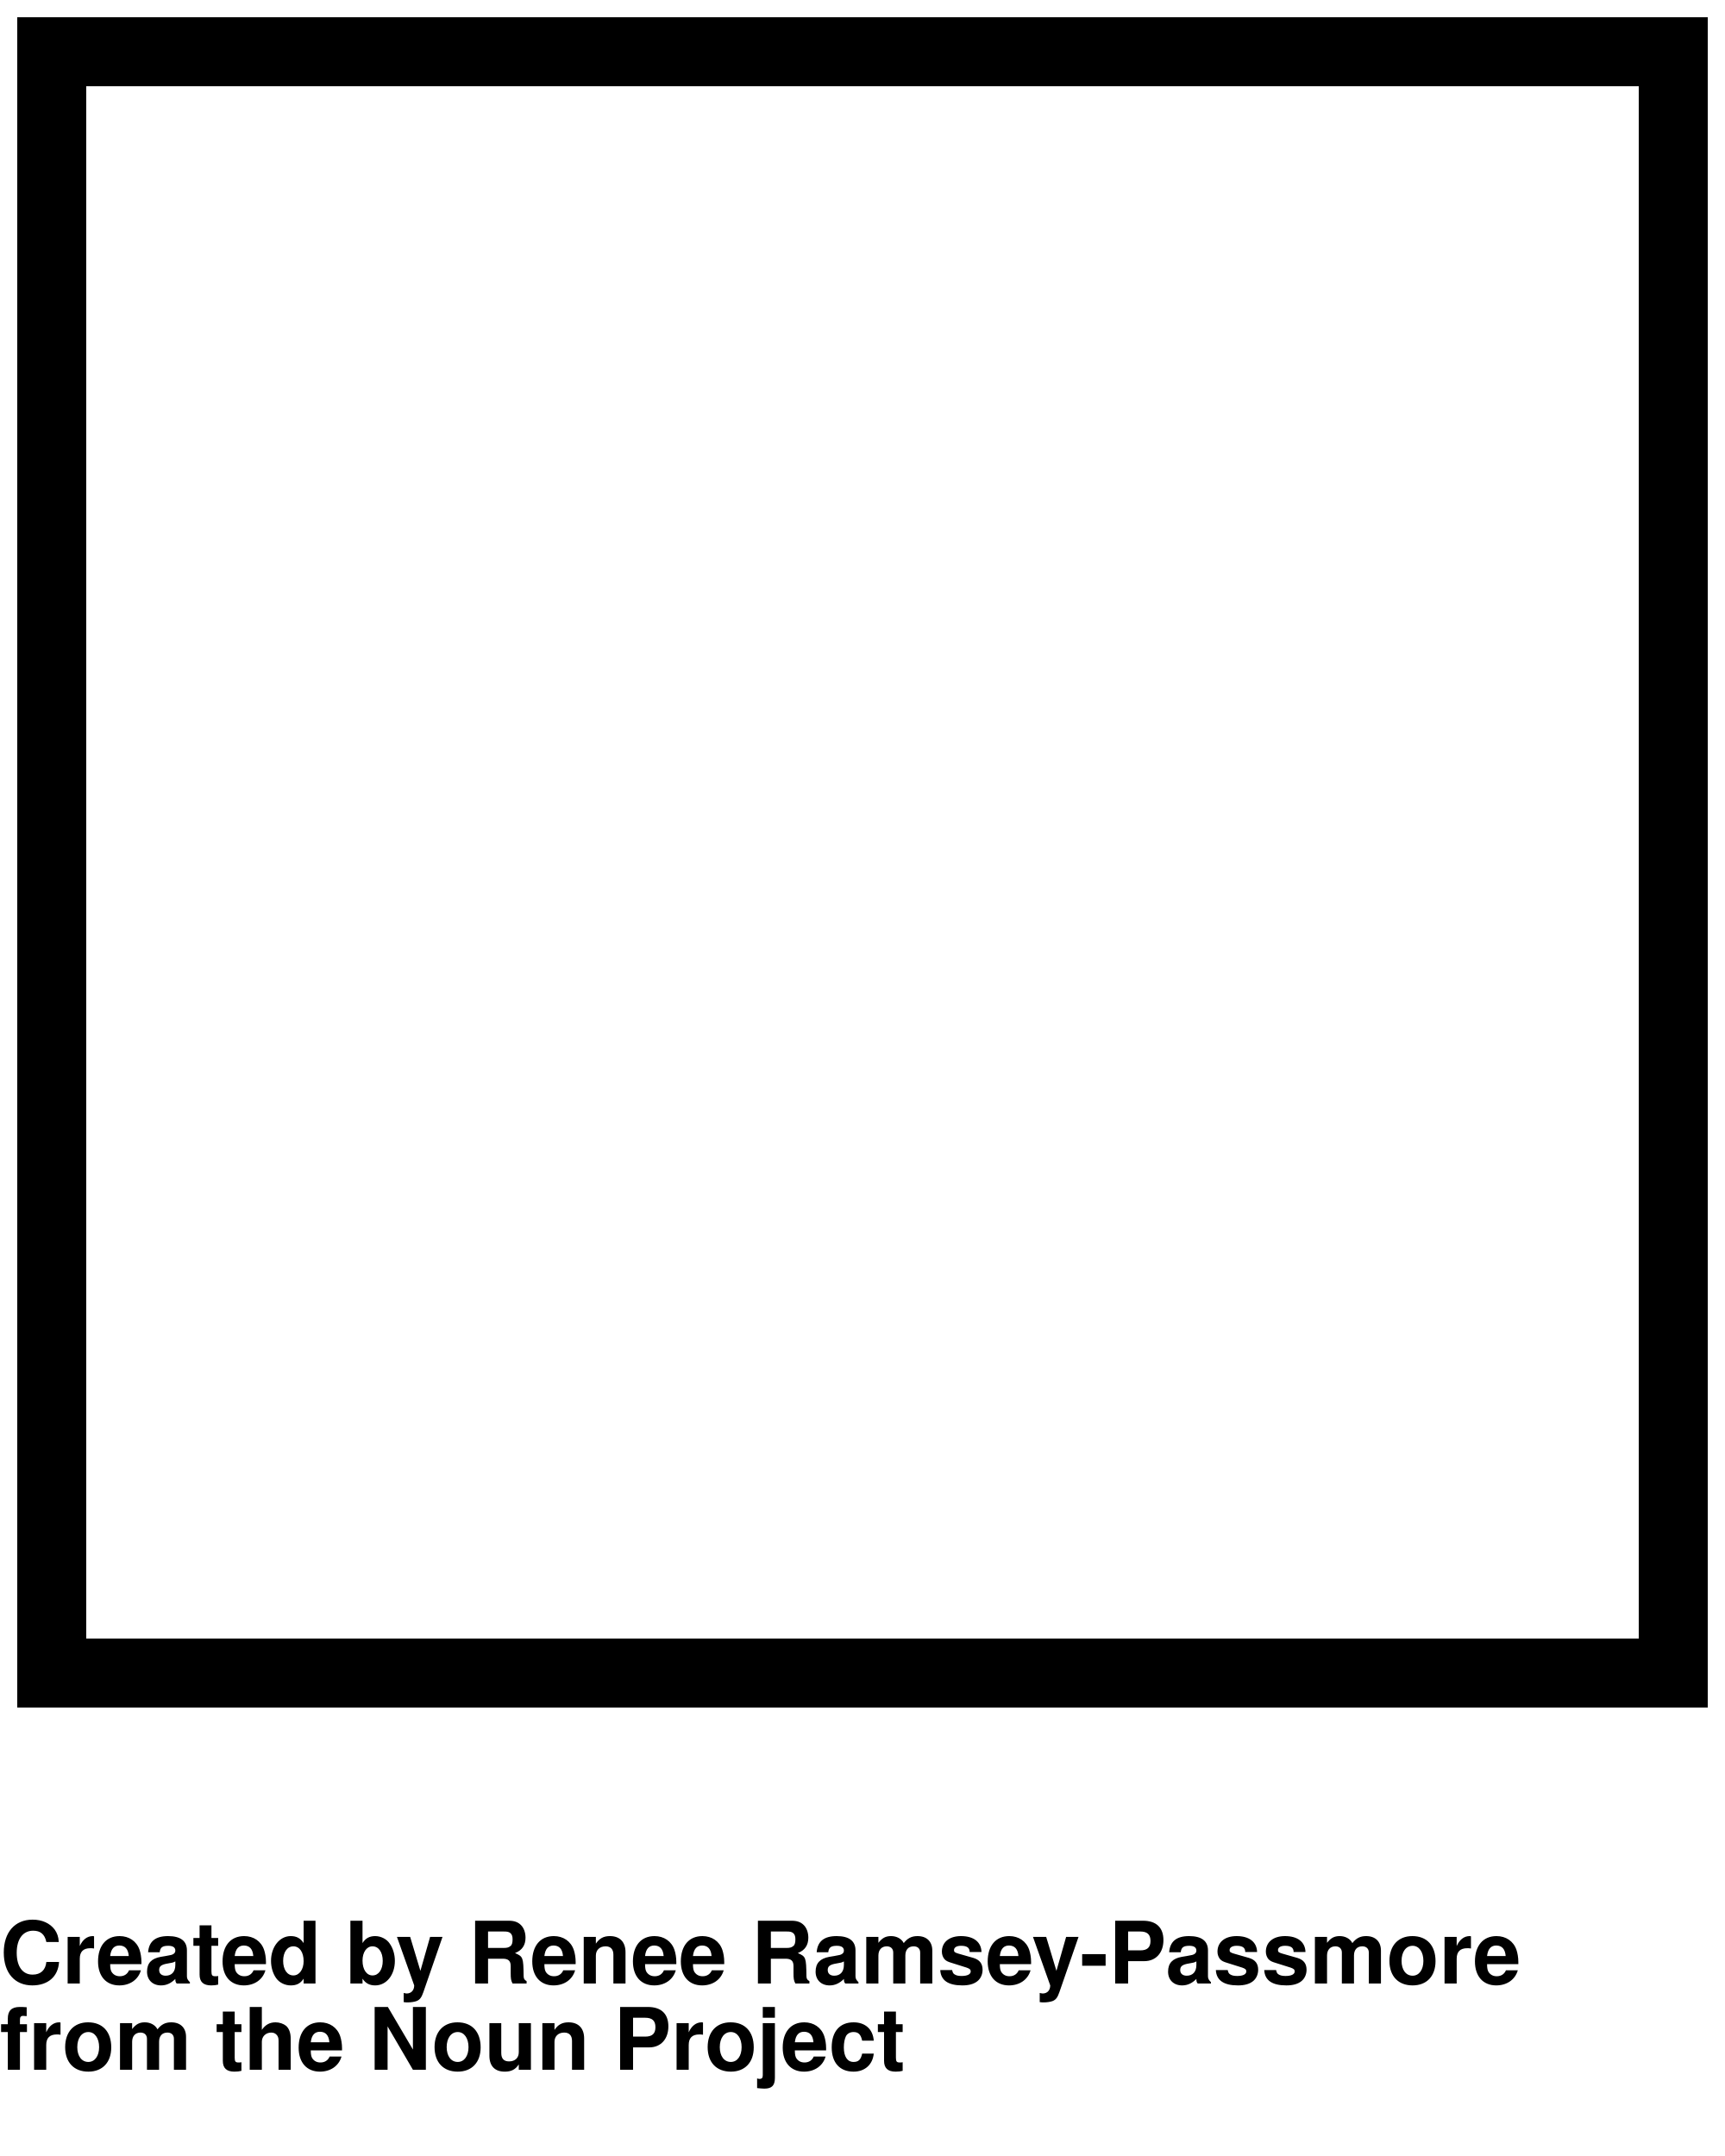
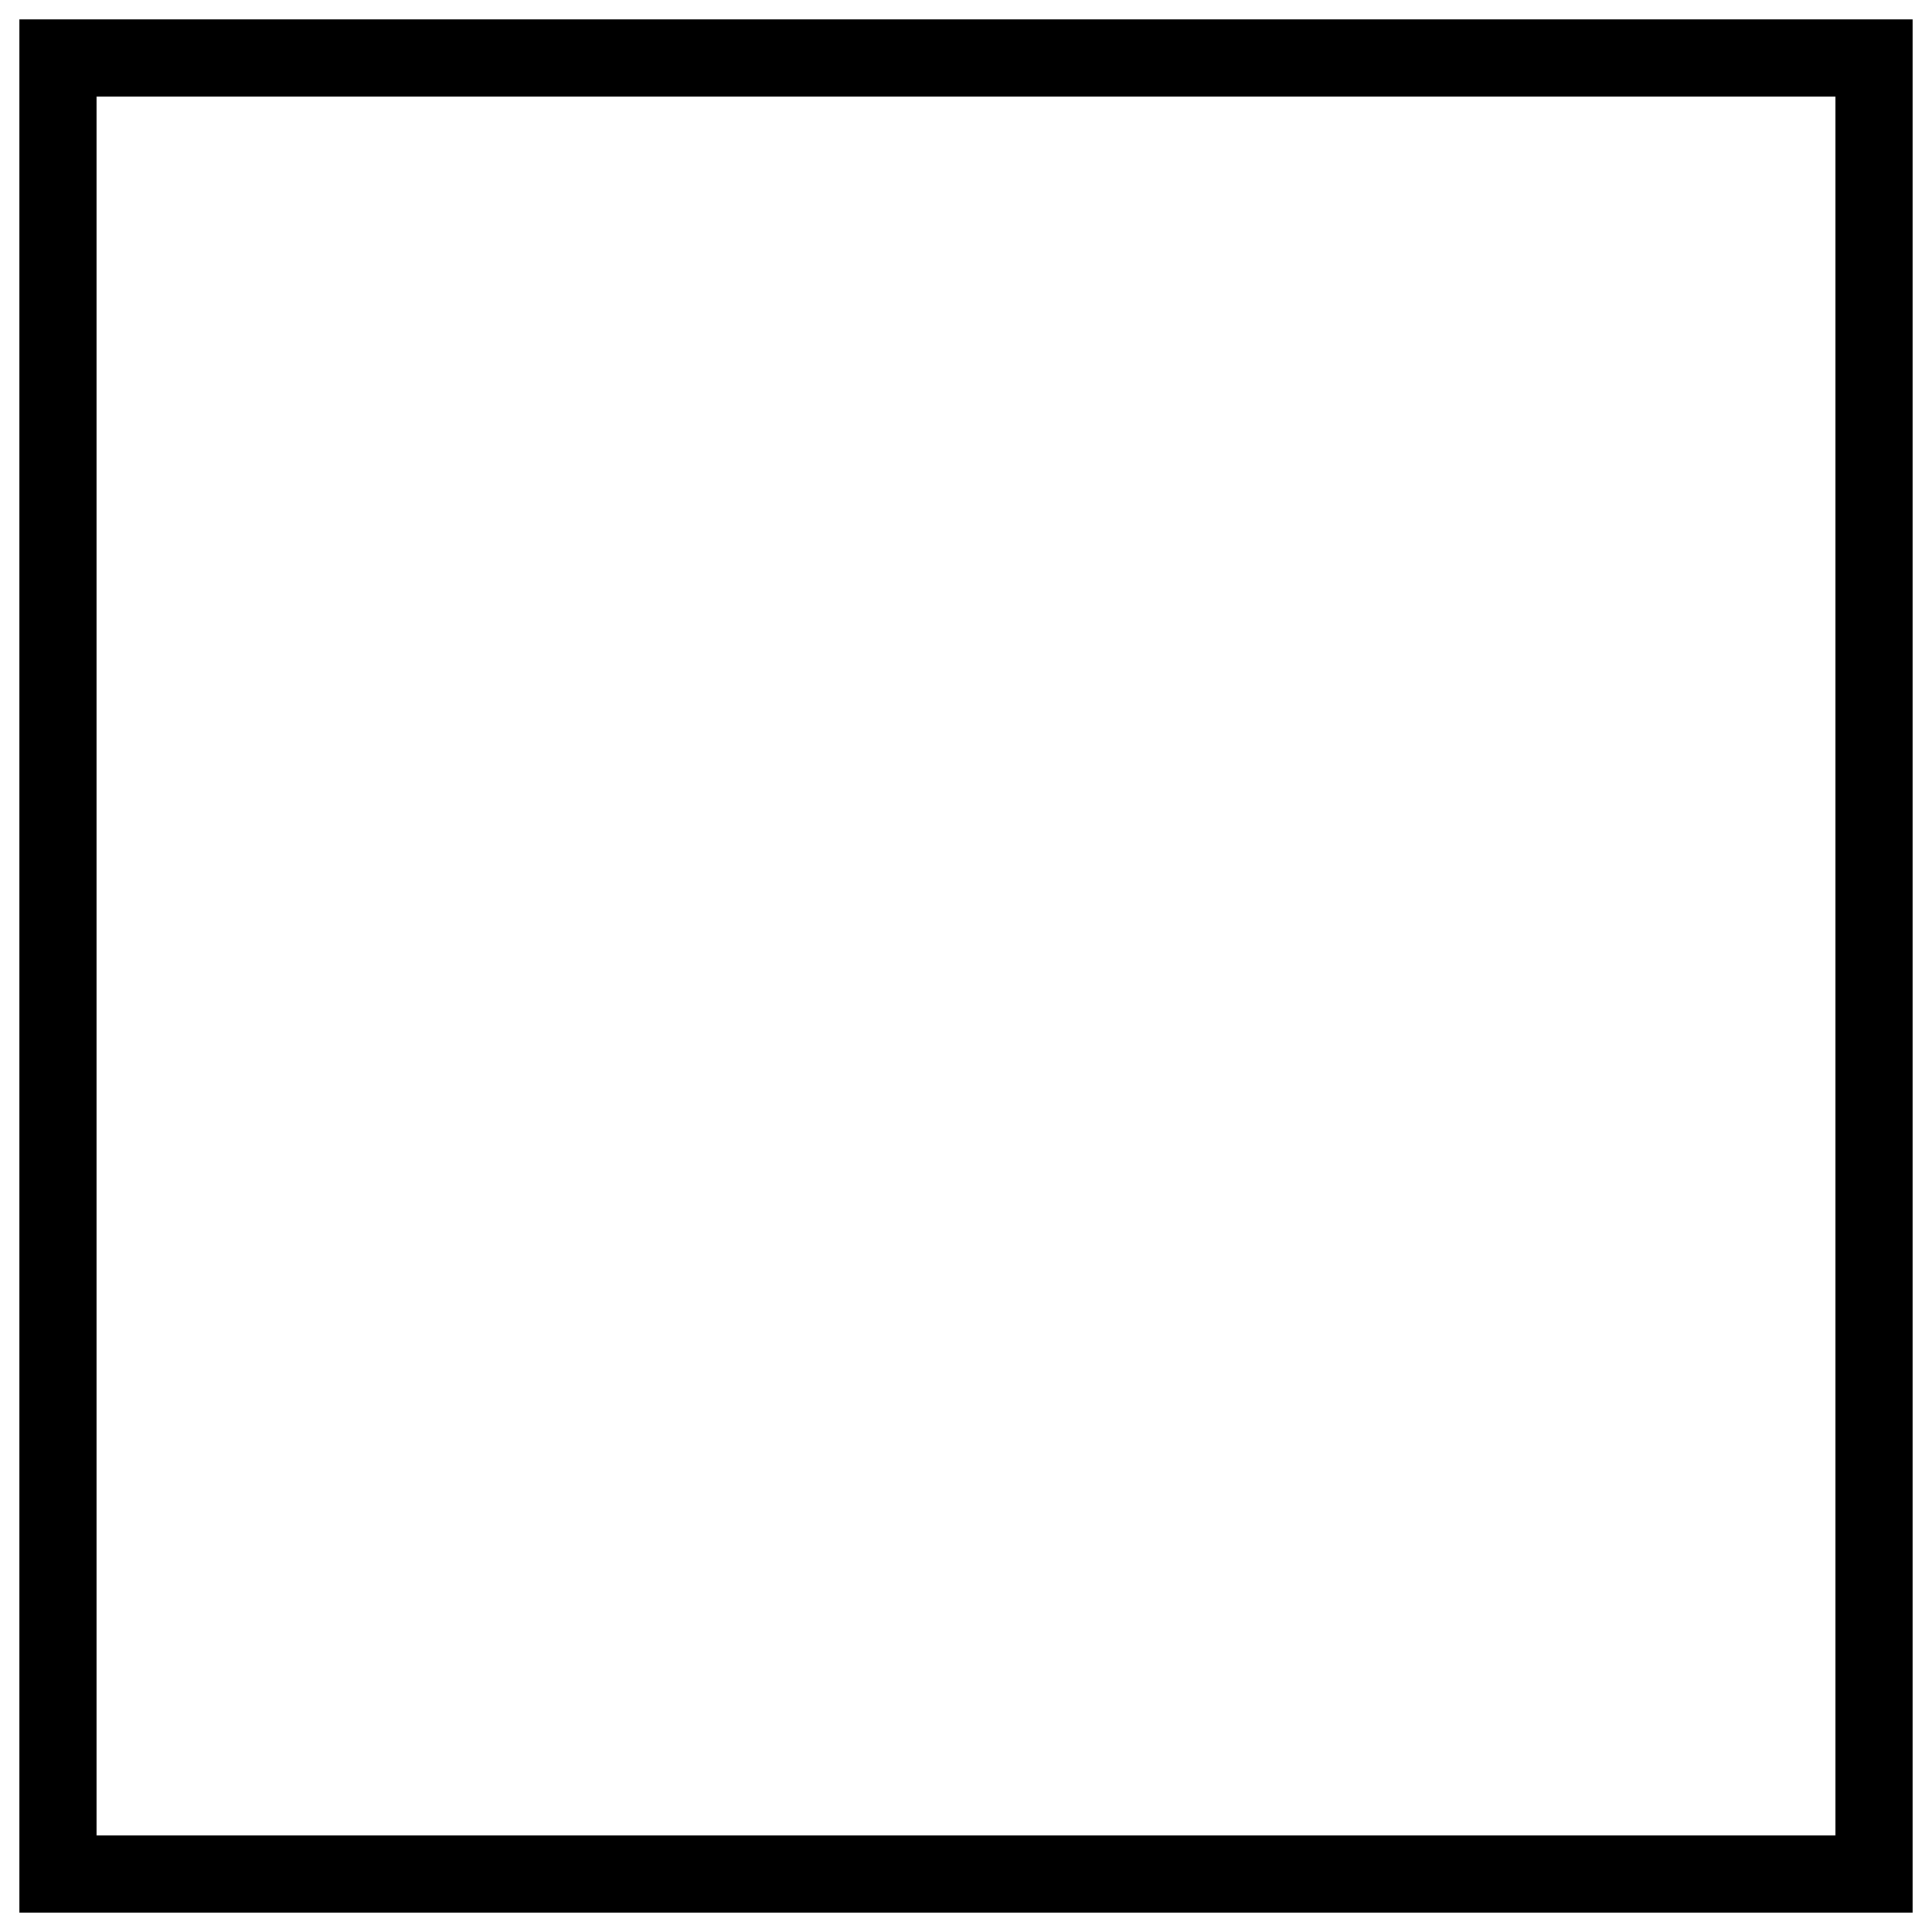
- <svg xmlns="http://www.w3.org/2000/svg" version="1.1" x="0px" y="0px" viewBox="0 0 100 125" enable-background="new 0 0 100 100" xml:space="preserve">
+ <svg xmlns="http://www.w3.org/2000/svg" version="1.1" x="0px" y="0px" viewBox="0 0 100 100" enable-background="new 0 0 100 100" xml:space="preserve">
  <g>
    <path d="M99,99H1V1h98V99z M5,95h90V5H5V95z" />
  </g>
-   <text x="0" y="115" fill="#000000" font-size="5px" font-weight="bold" font-family="'Helvetica Neue', Helvetica, Arial-Unicode, Arial, Sans-serif">Created by Renee Ramsey-Passmore</text>
-   <text x="0" y="120" fill="#000000" font-size="5px" font-weight="bold" font-family="'Helvetica Neue', Helvetica, Arial-Unicode, Arial, Sans-serif">from the Noun Project</text>
</svg>
